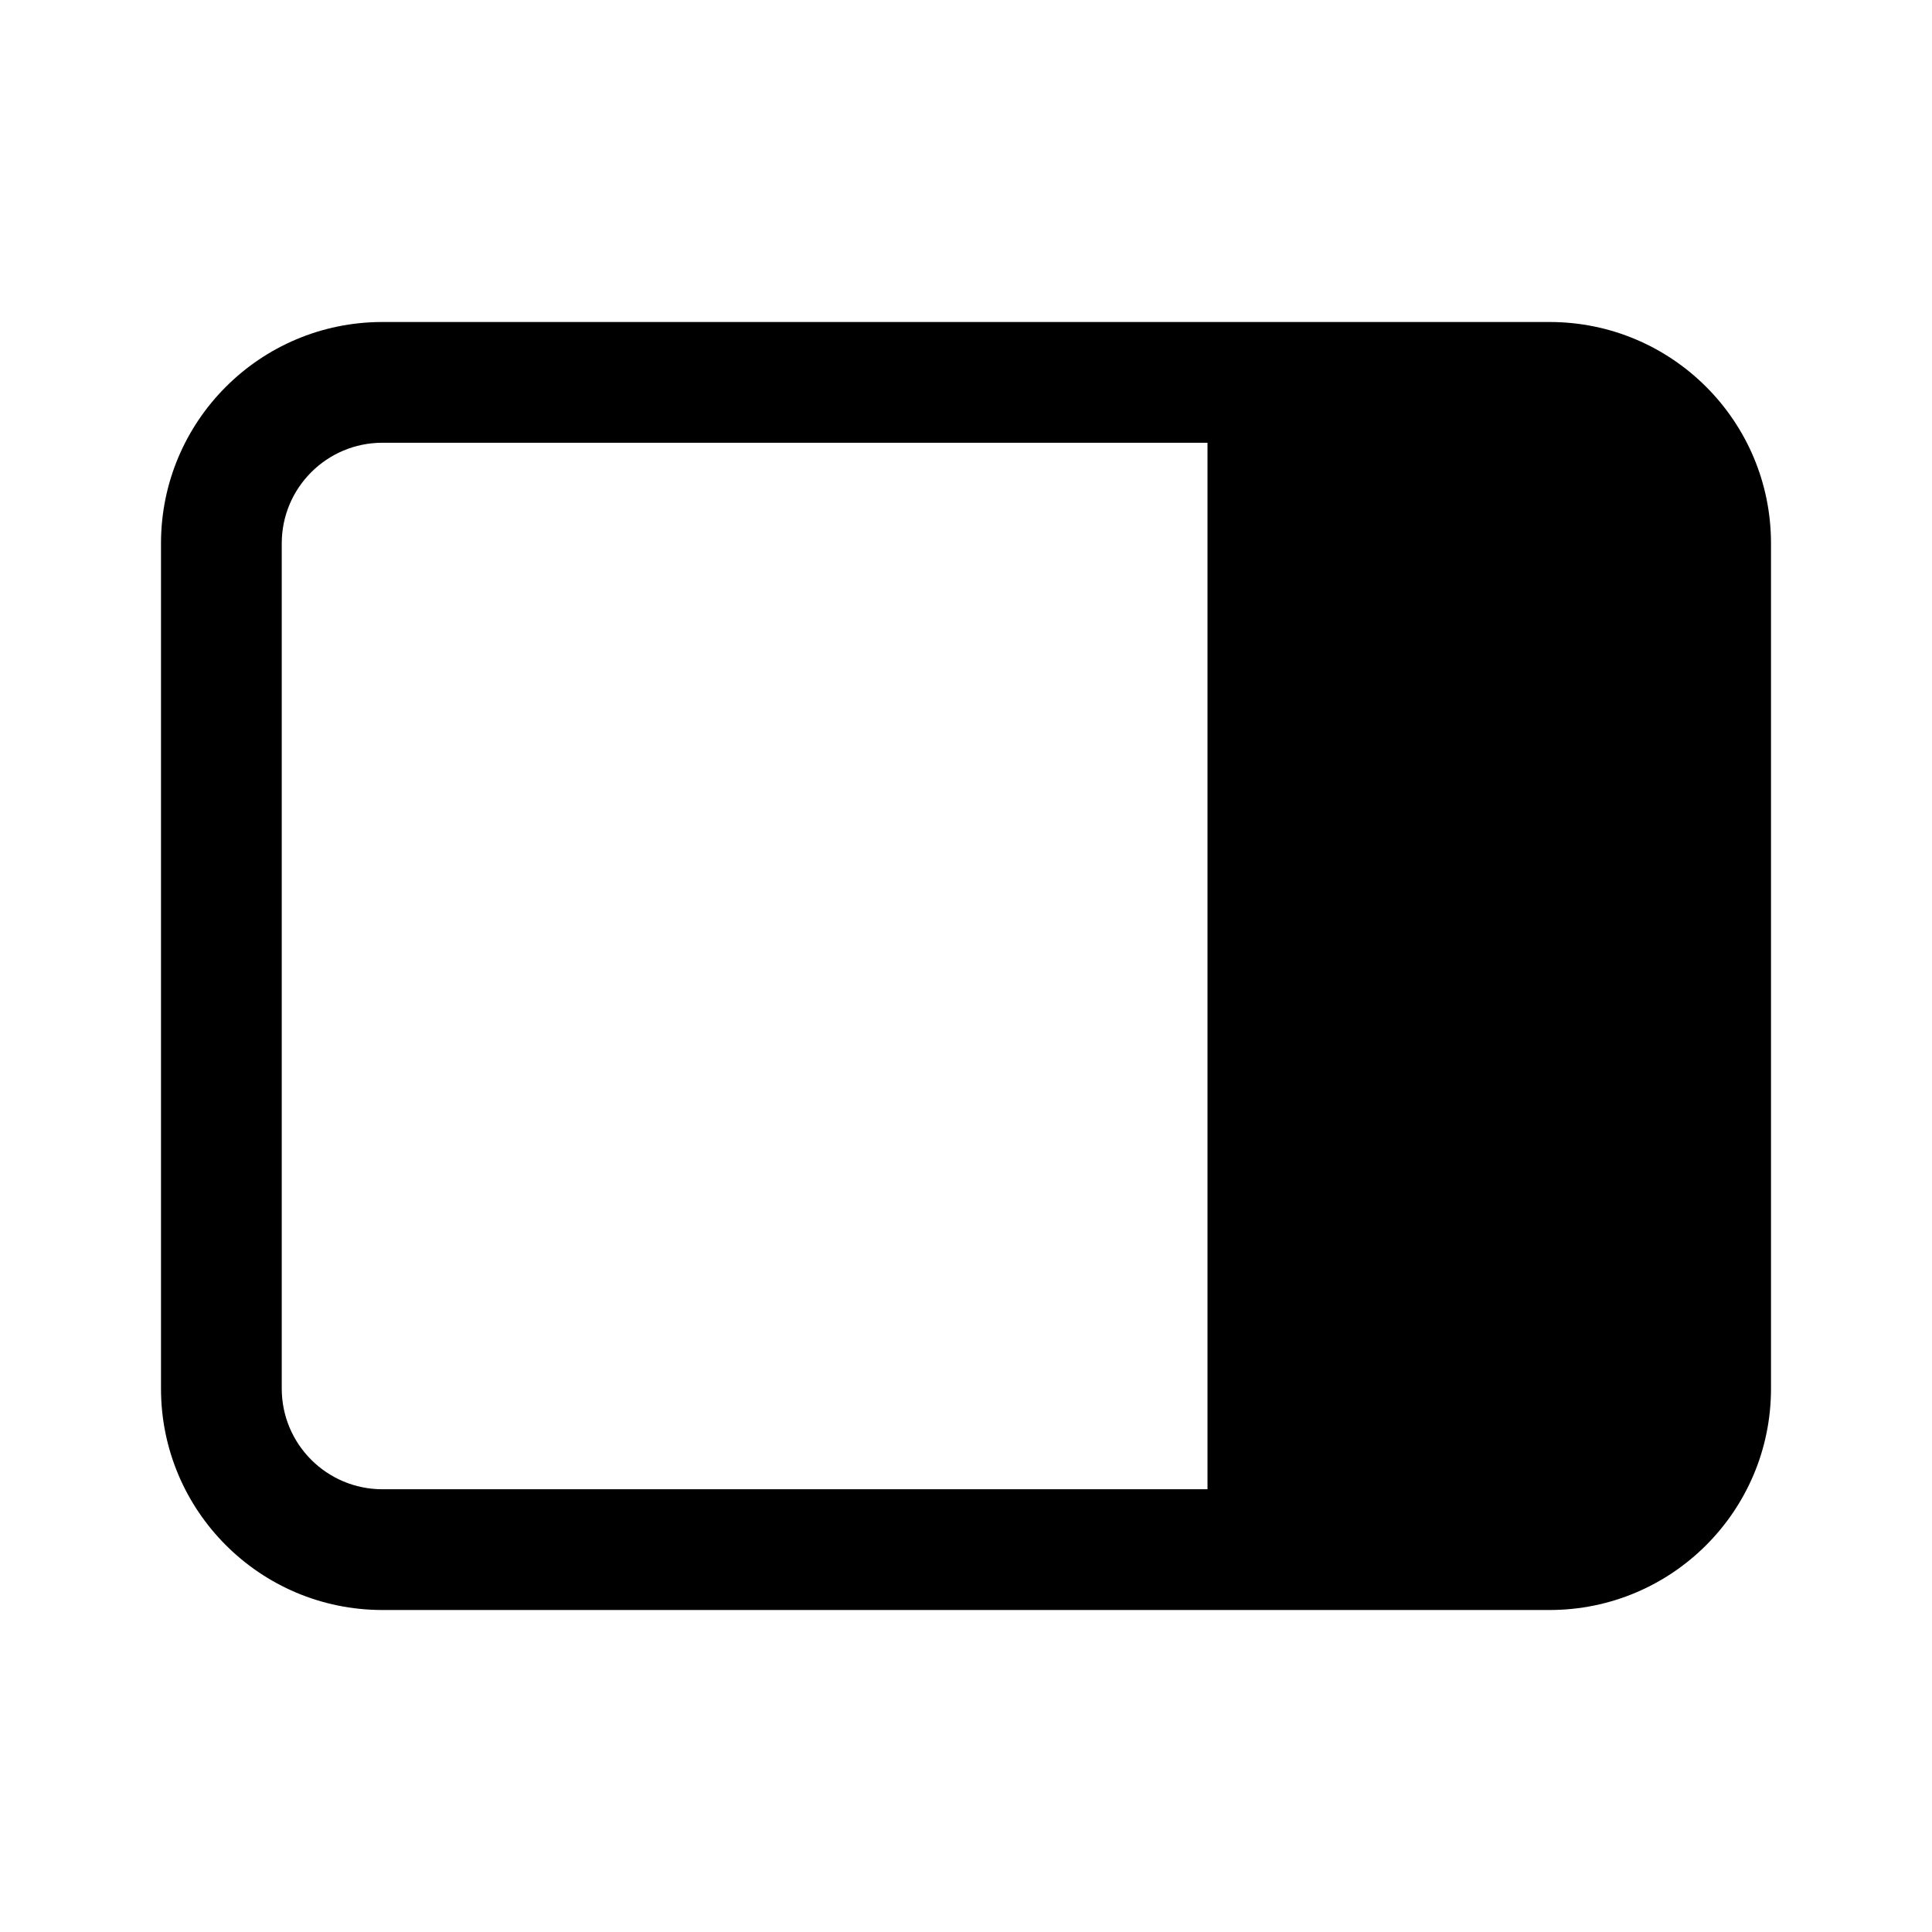
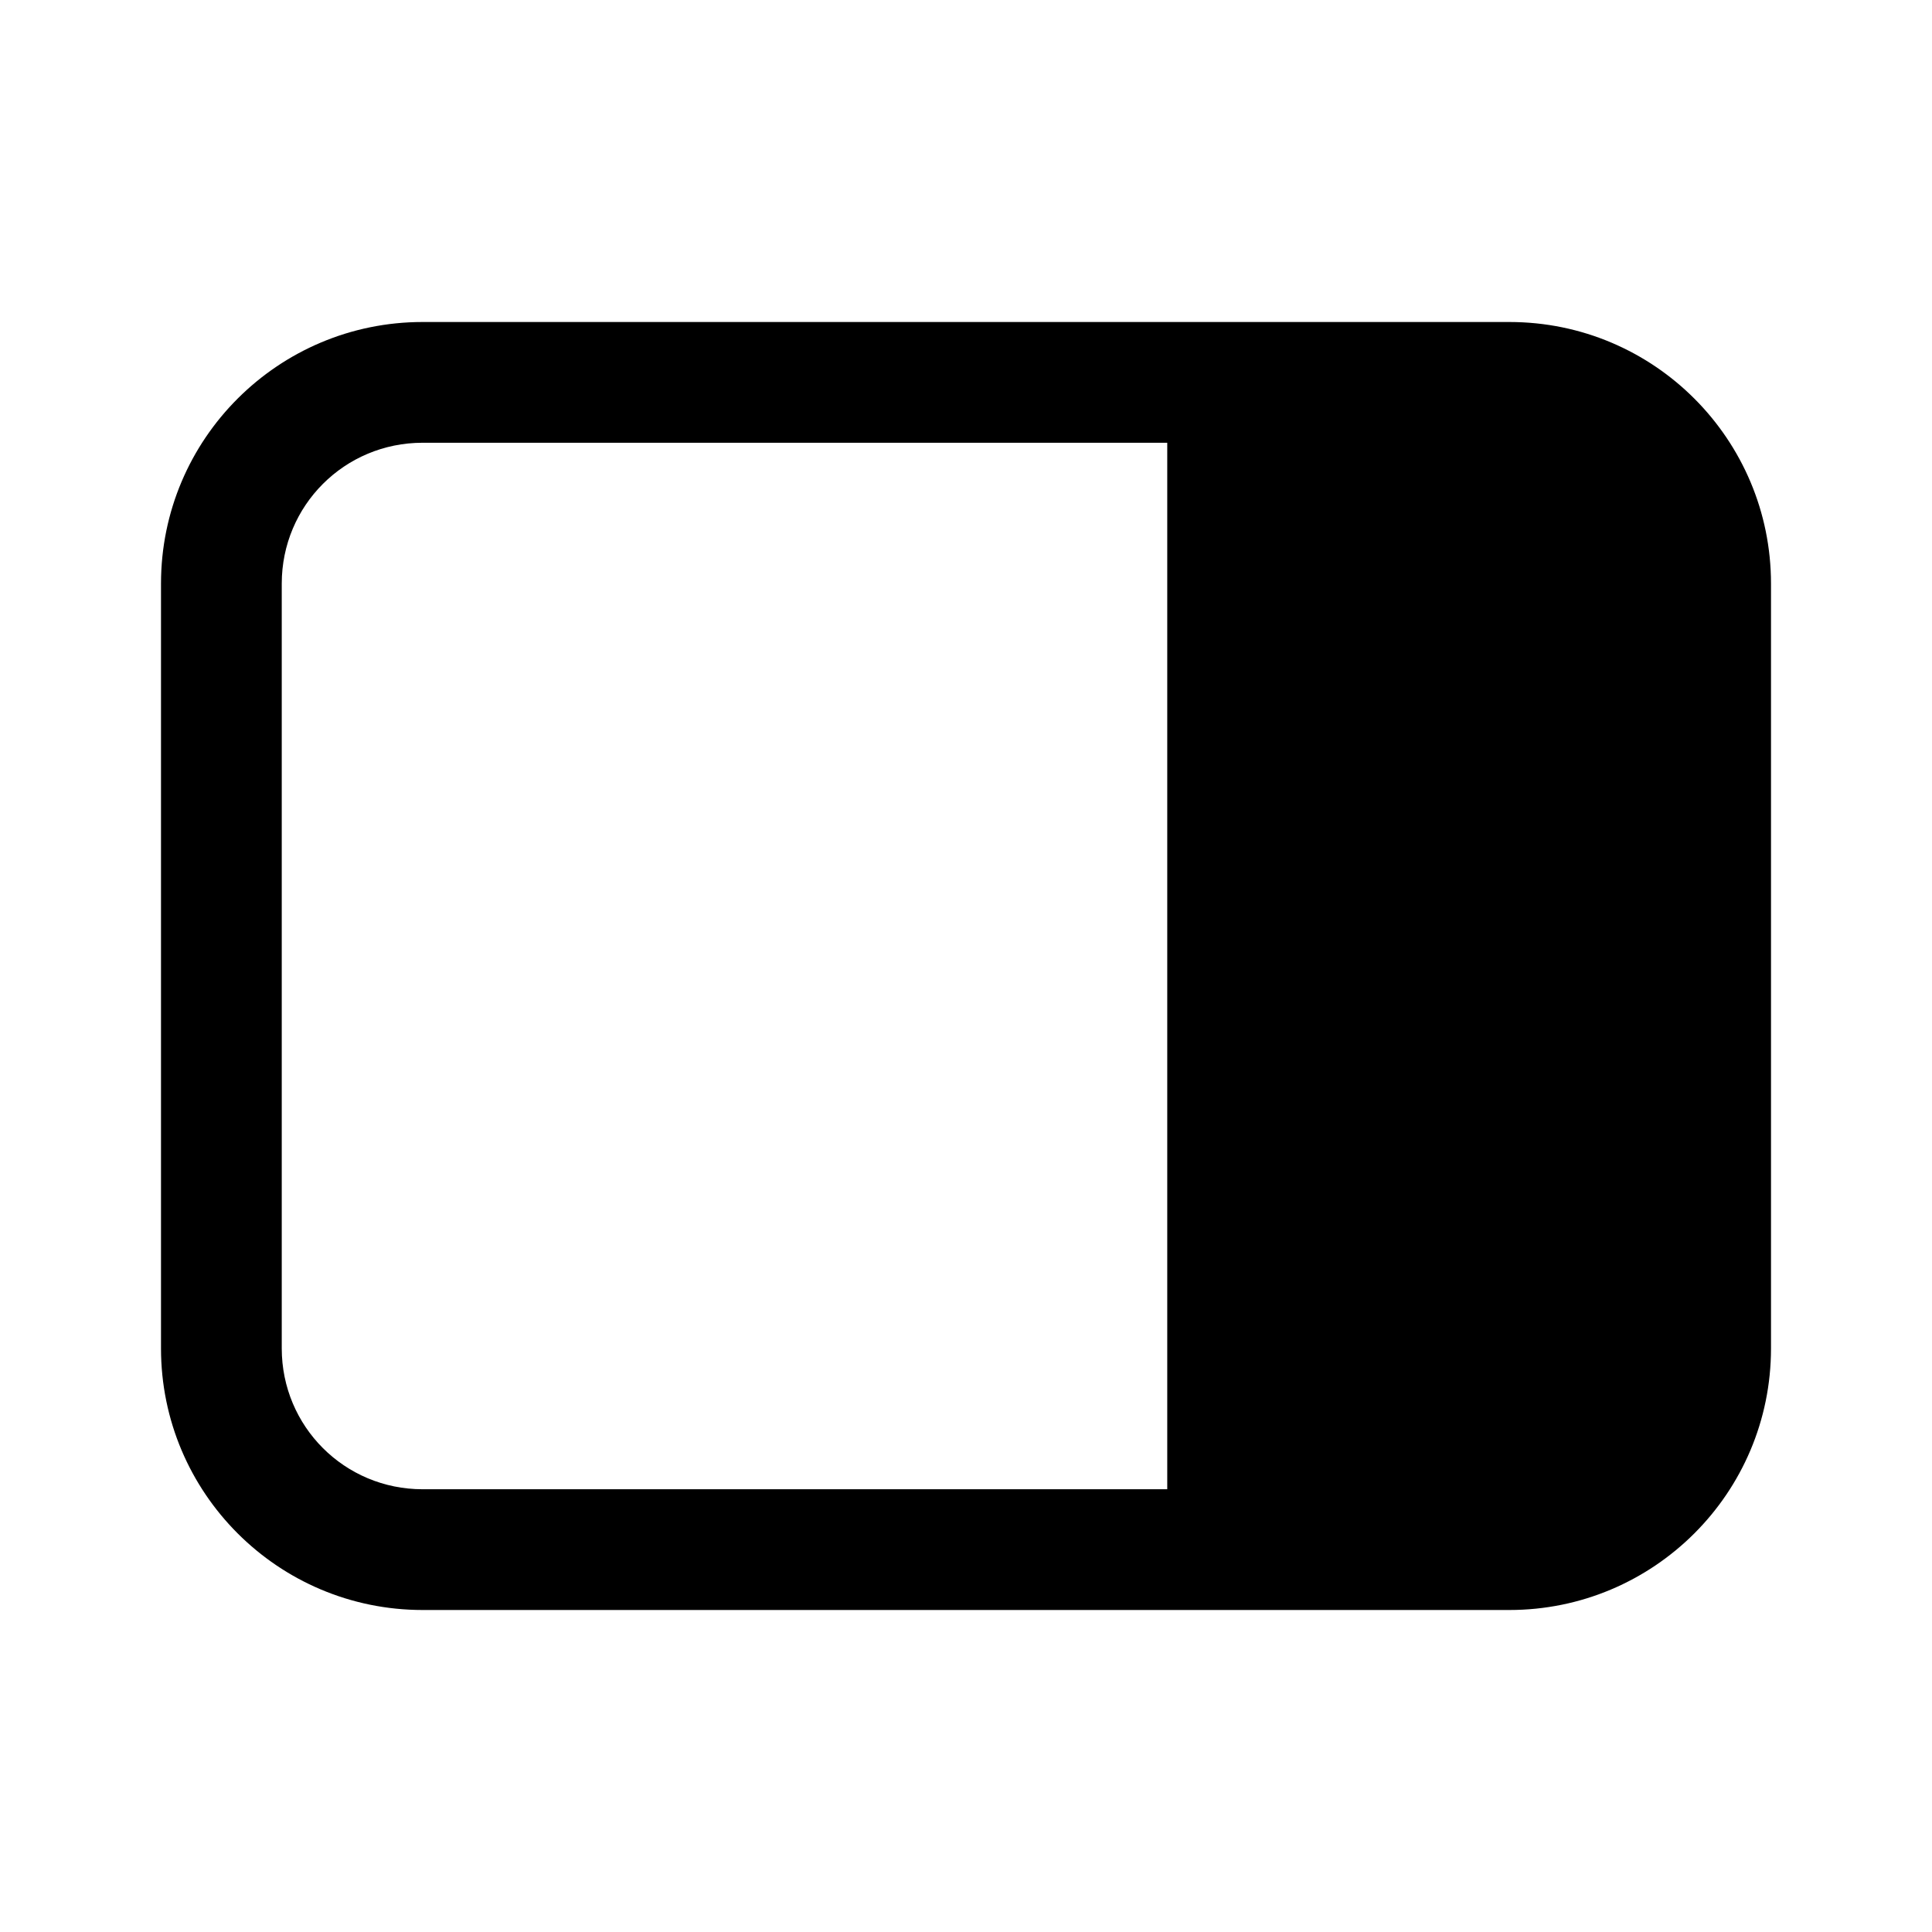
<svg xmlns="http://www.w3.org/2000/svg" width="24" height="24" viewBox="0 0 24 24">
-   <path d="M19.25 4A2.75 2.75 0 0122 6.75v10.5A2.75 2.75 0 0119.25 20H4.75A2.75 2.75 0 012 17.25V6.75A2.75 2.75 0 014.75 4h14.5zM15 18.5v-13H4.75c-.69 0-1.25.56-1.25 1.25v10.5c0 .69.56 1.25 1.25 1.25H15z" />
+   <path d="M18.75 4C20.55 4 22 5.46 22 7.25v9.5c0 1.8-1.46 3.25-3.25 3.25H5.25A3.25 3.25 0 012 16.75v-9.5C2 5.45 3.46 4 5.25 4h13.5zM5.25 5.5c-.97 0-1.75.78-1.75 1.75v9.5c0 .97.78 1.75 1.75 1.75h9.25v-13H5.25z" />
</svg>
